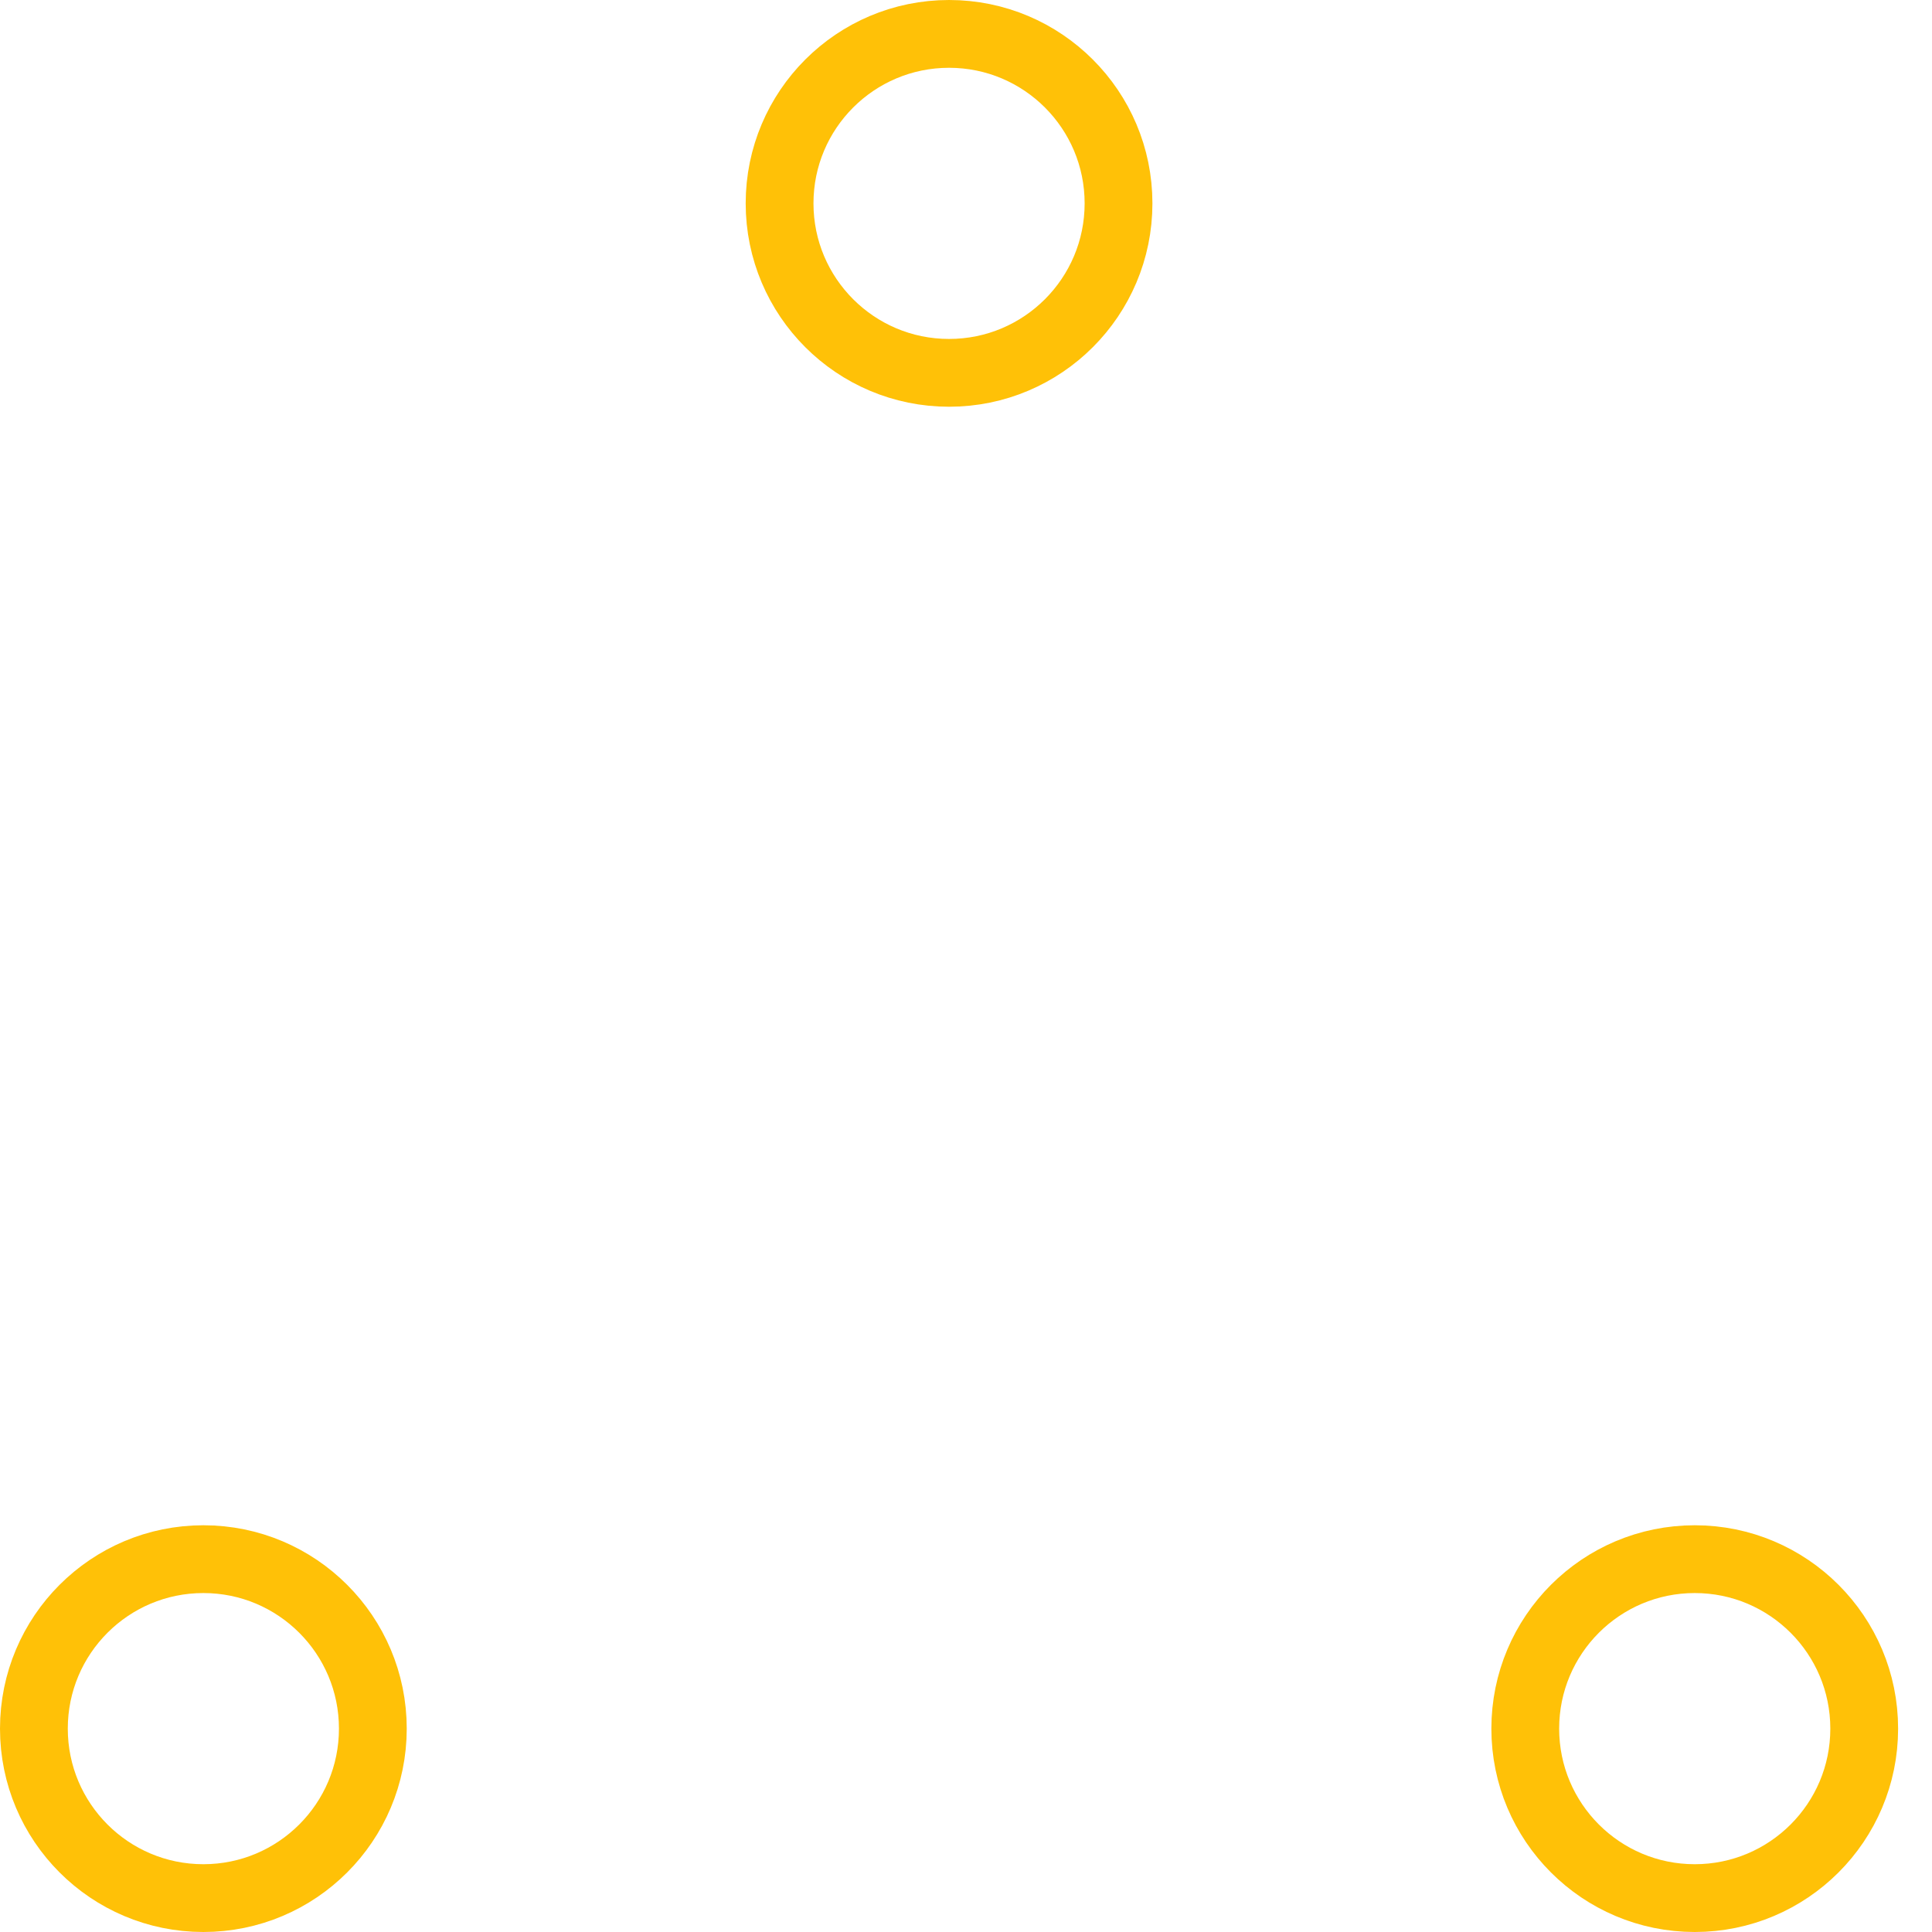
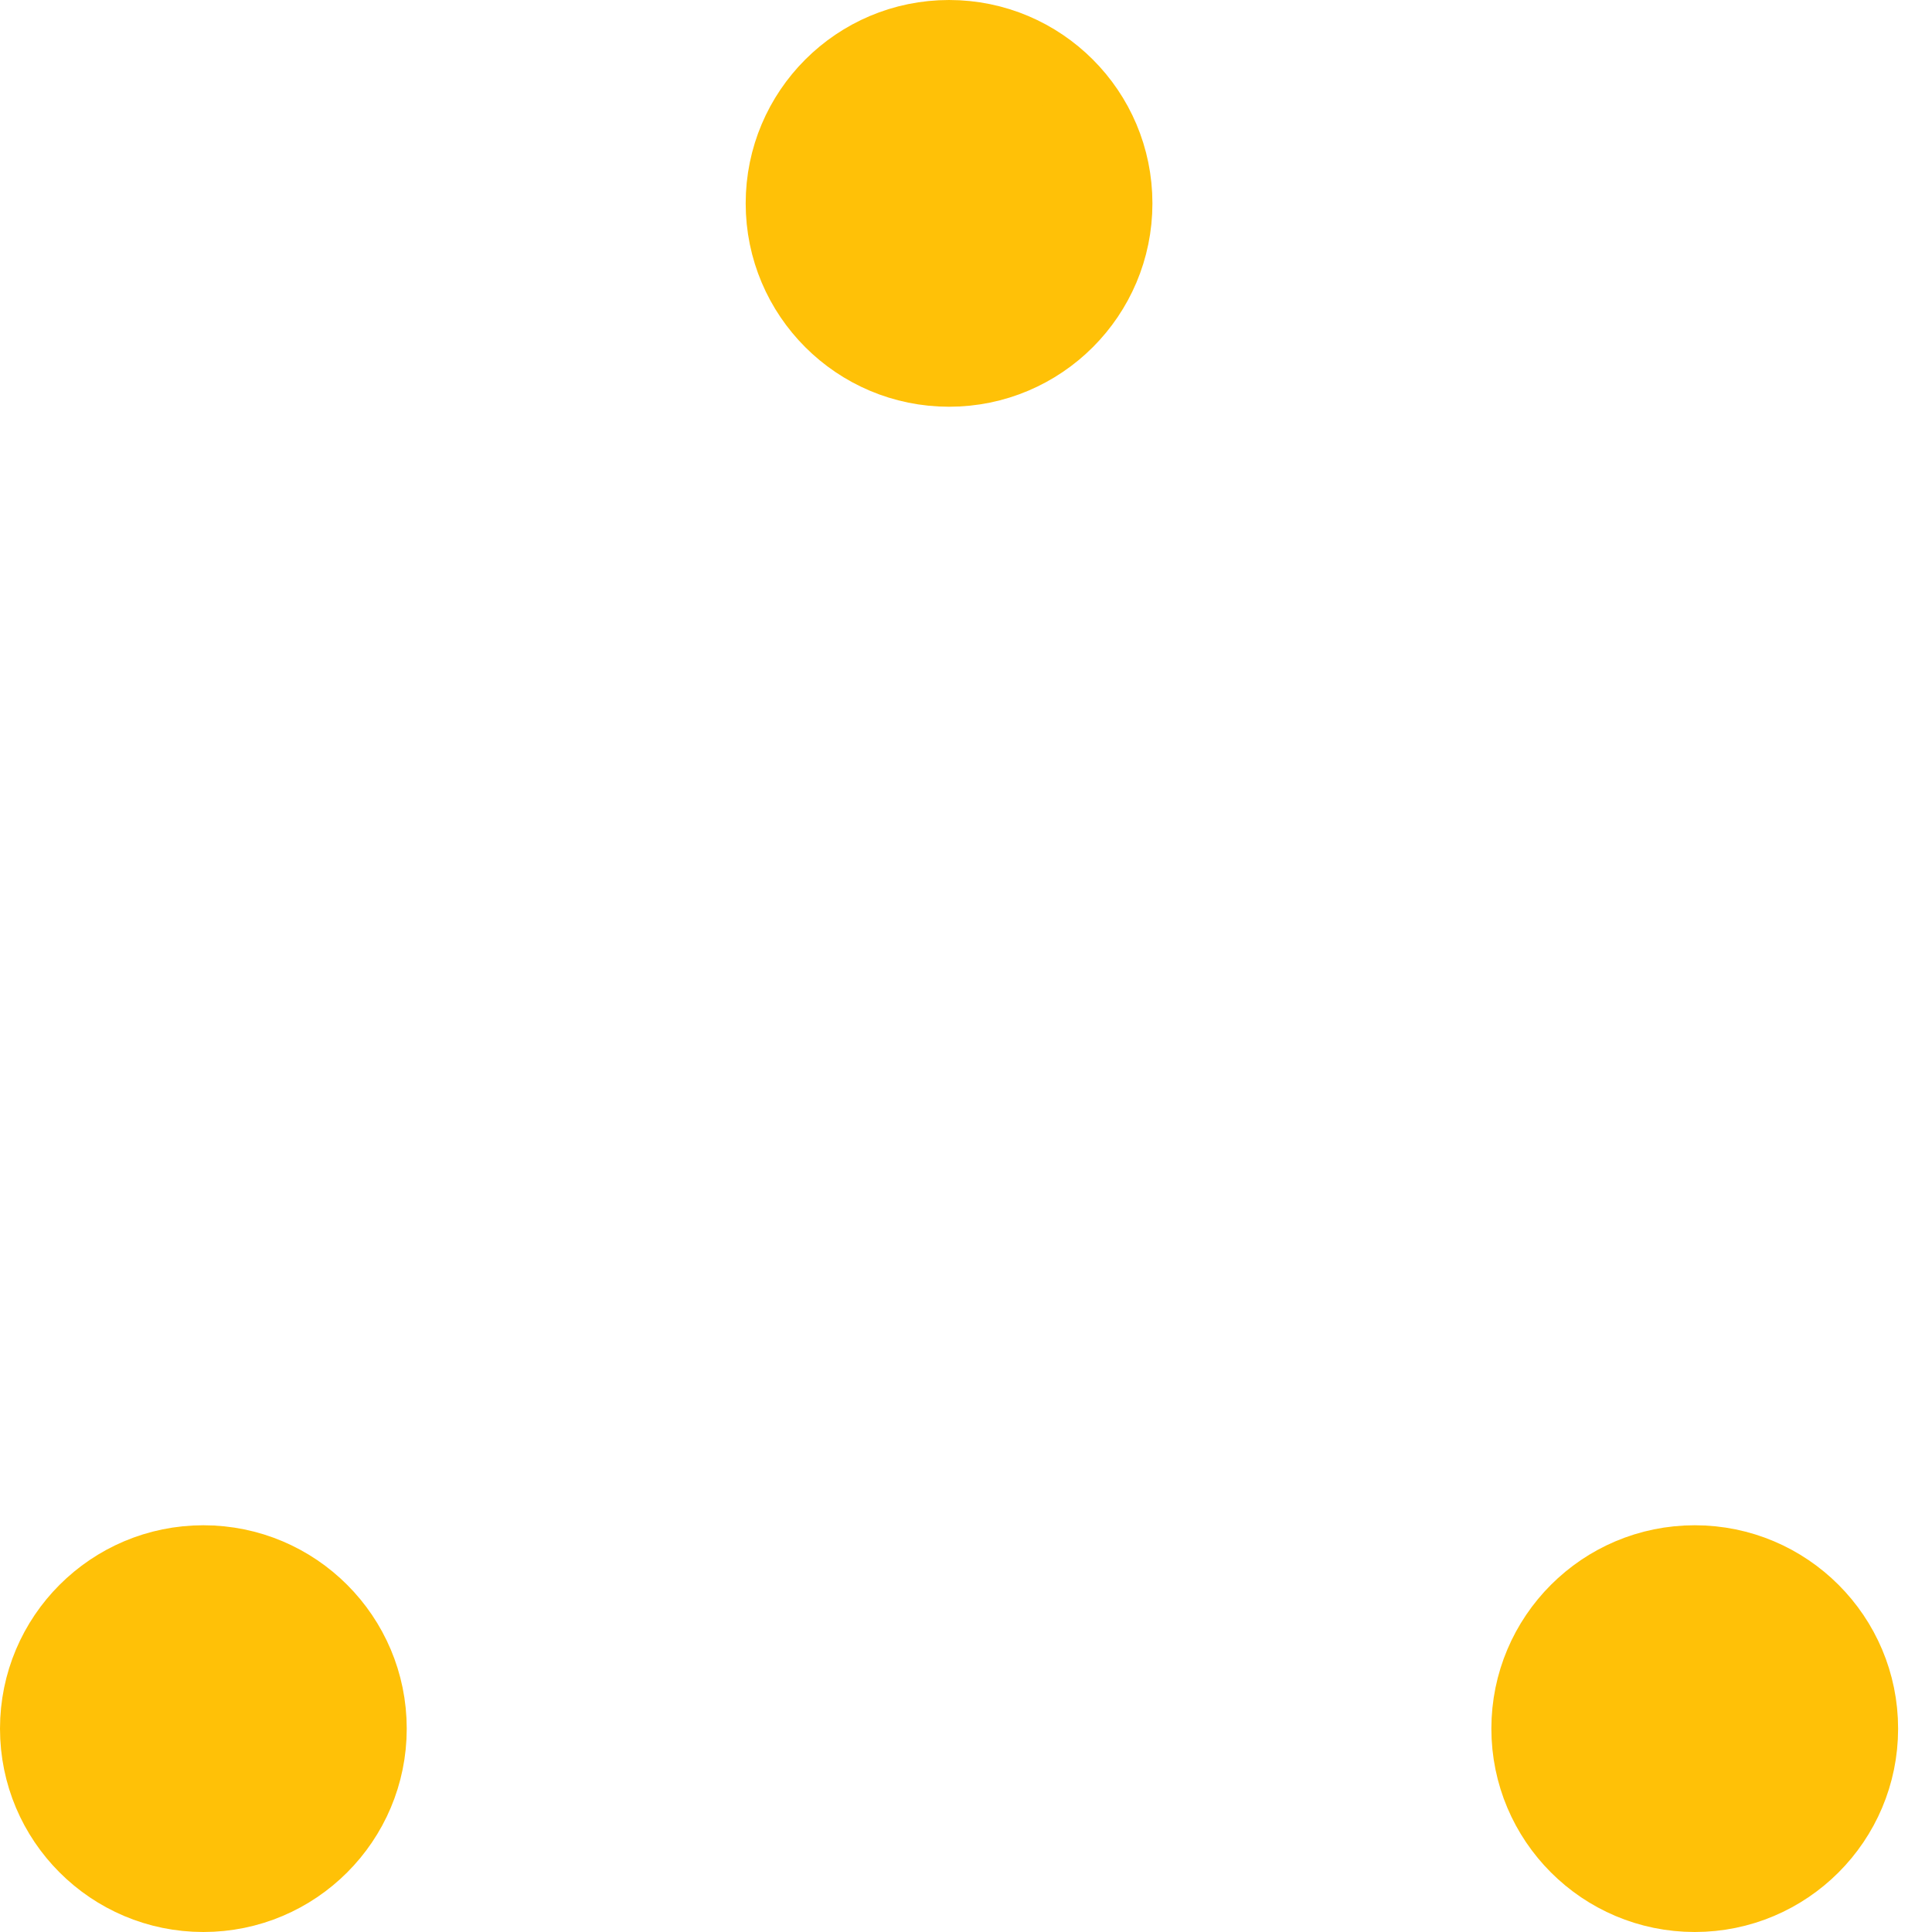
<svg xmlns="http://www.w3.org/2000/svg" width="57" height="57" viewBox="0 0 57 57" stroke="#FFC107">
-   <g fill="none" fill-rule="evenodd">
+   <g fill="#FFC107" fill-rule="evenodd">
    <g transform="translate(1 1)" stroke-width="2">
      <circle cx="5" cy="50" r="5">
        <animate attributeName="cy" begin="0s" dur="2.2s" values="50;5;50;50" calcMode="linear" repeatCount="indefinite" />
        <animate attributeName="cx" begin="0s" dur="2.2s" values="5;27;49;5" calcMode="linear" repeatCount="indefinite" />
      </circle>
      <circle cx="27" cy="5" r="5">
        <animate attributeName="cy" begin="0s" dur="2.2s" from="5" to="5" values="5;50;50;5" calcMode="linear" repeatCount="indefinite" />
        <animate attributeName="cx" begin="0s" dur="2.2s" from="27" to="27" values="27;49;5;27" calcMode="linear" repeatCount="indefinite" />
      </circle>
      <circle cx="49" cy="50" r="5">
        <animate attributeName="cy" begin="0s" dur="2.2s" values="50;50;5;50" calcMode="linear" repeatCount="indefinite" />
        <animate attributeName="cx" from="49" to="49" begin="0s" dur="2.2s" values="49;5;27;49" calcMode="linear" repeatCount="indefinite" />
      </circle>
    </g>
  </g>
</svg>
